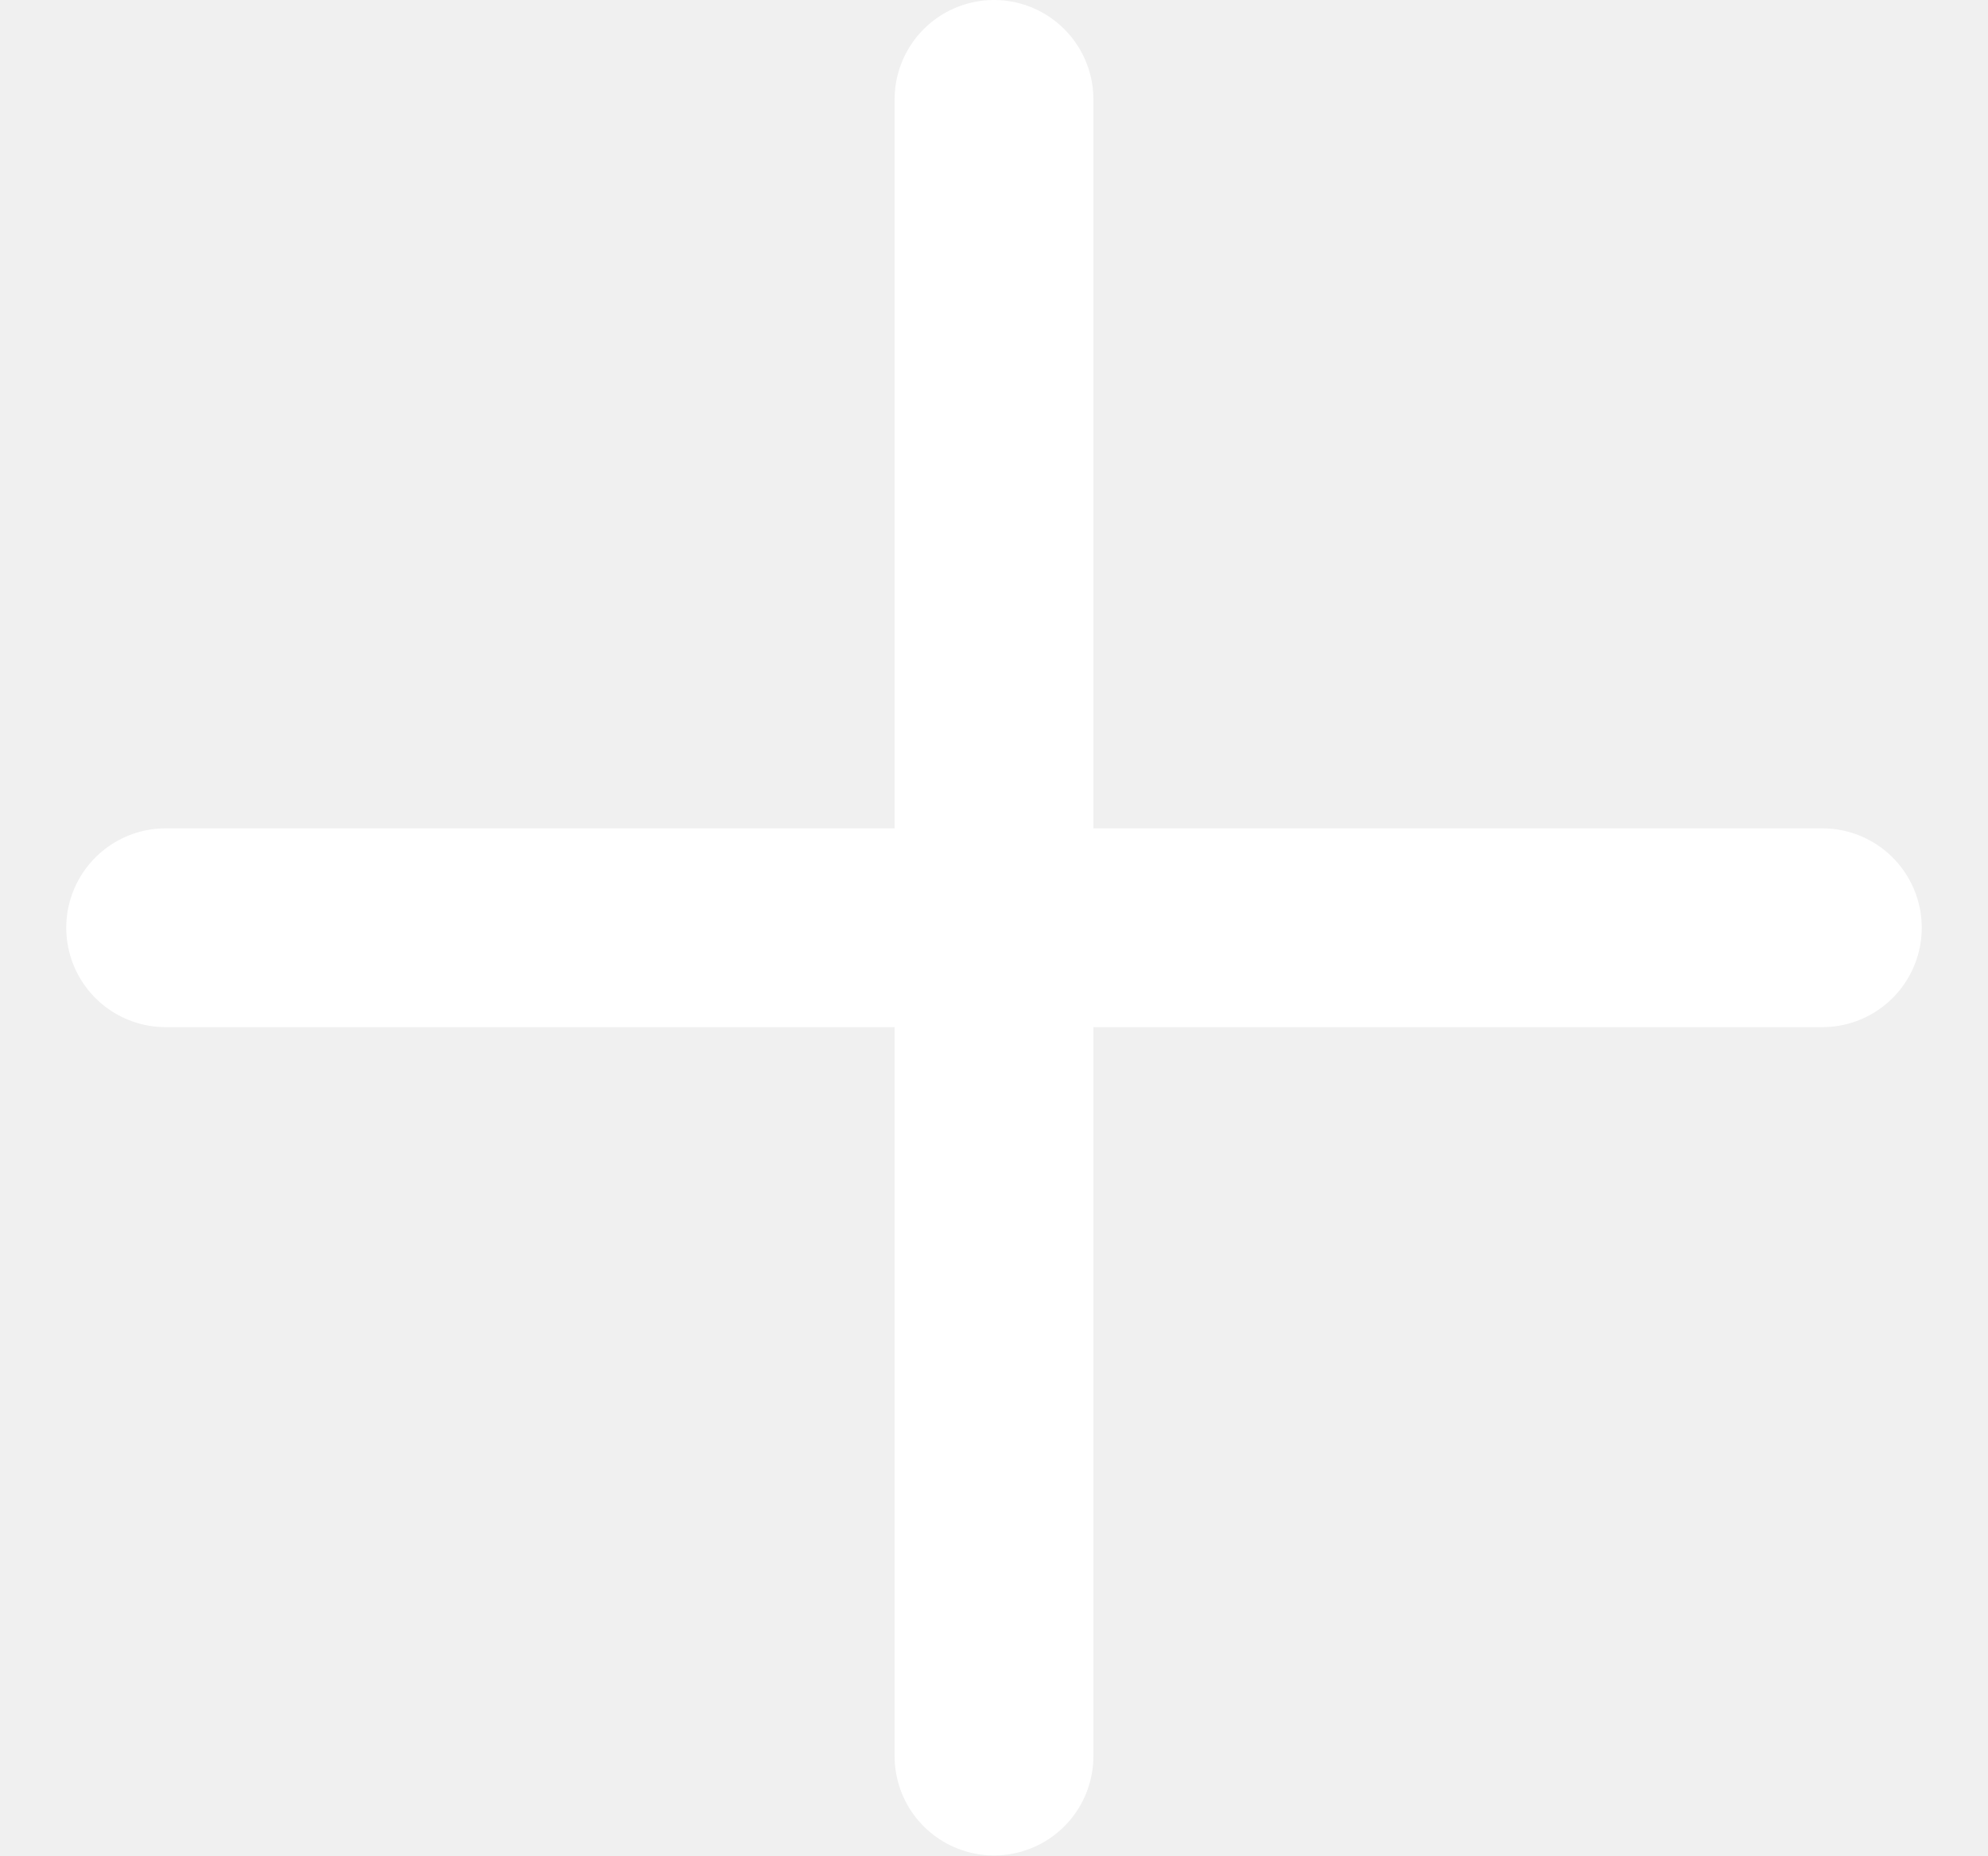
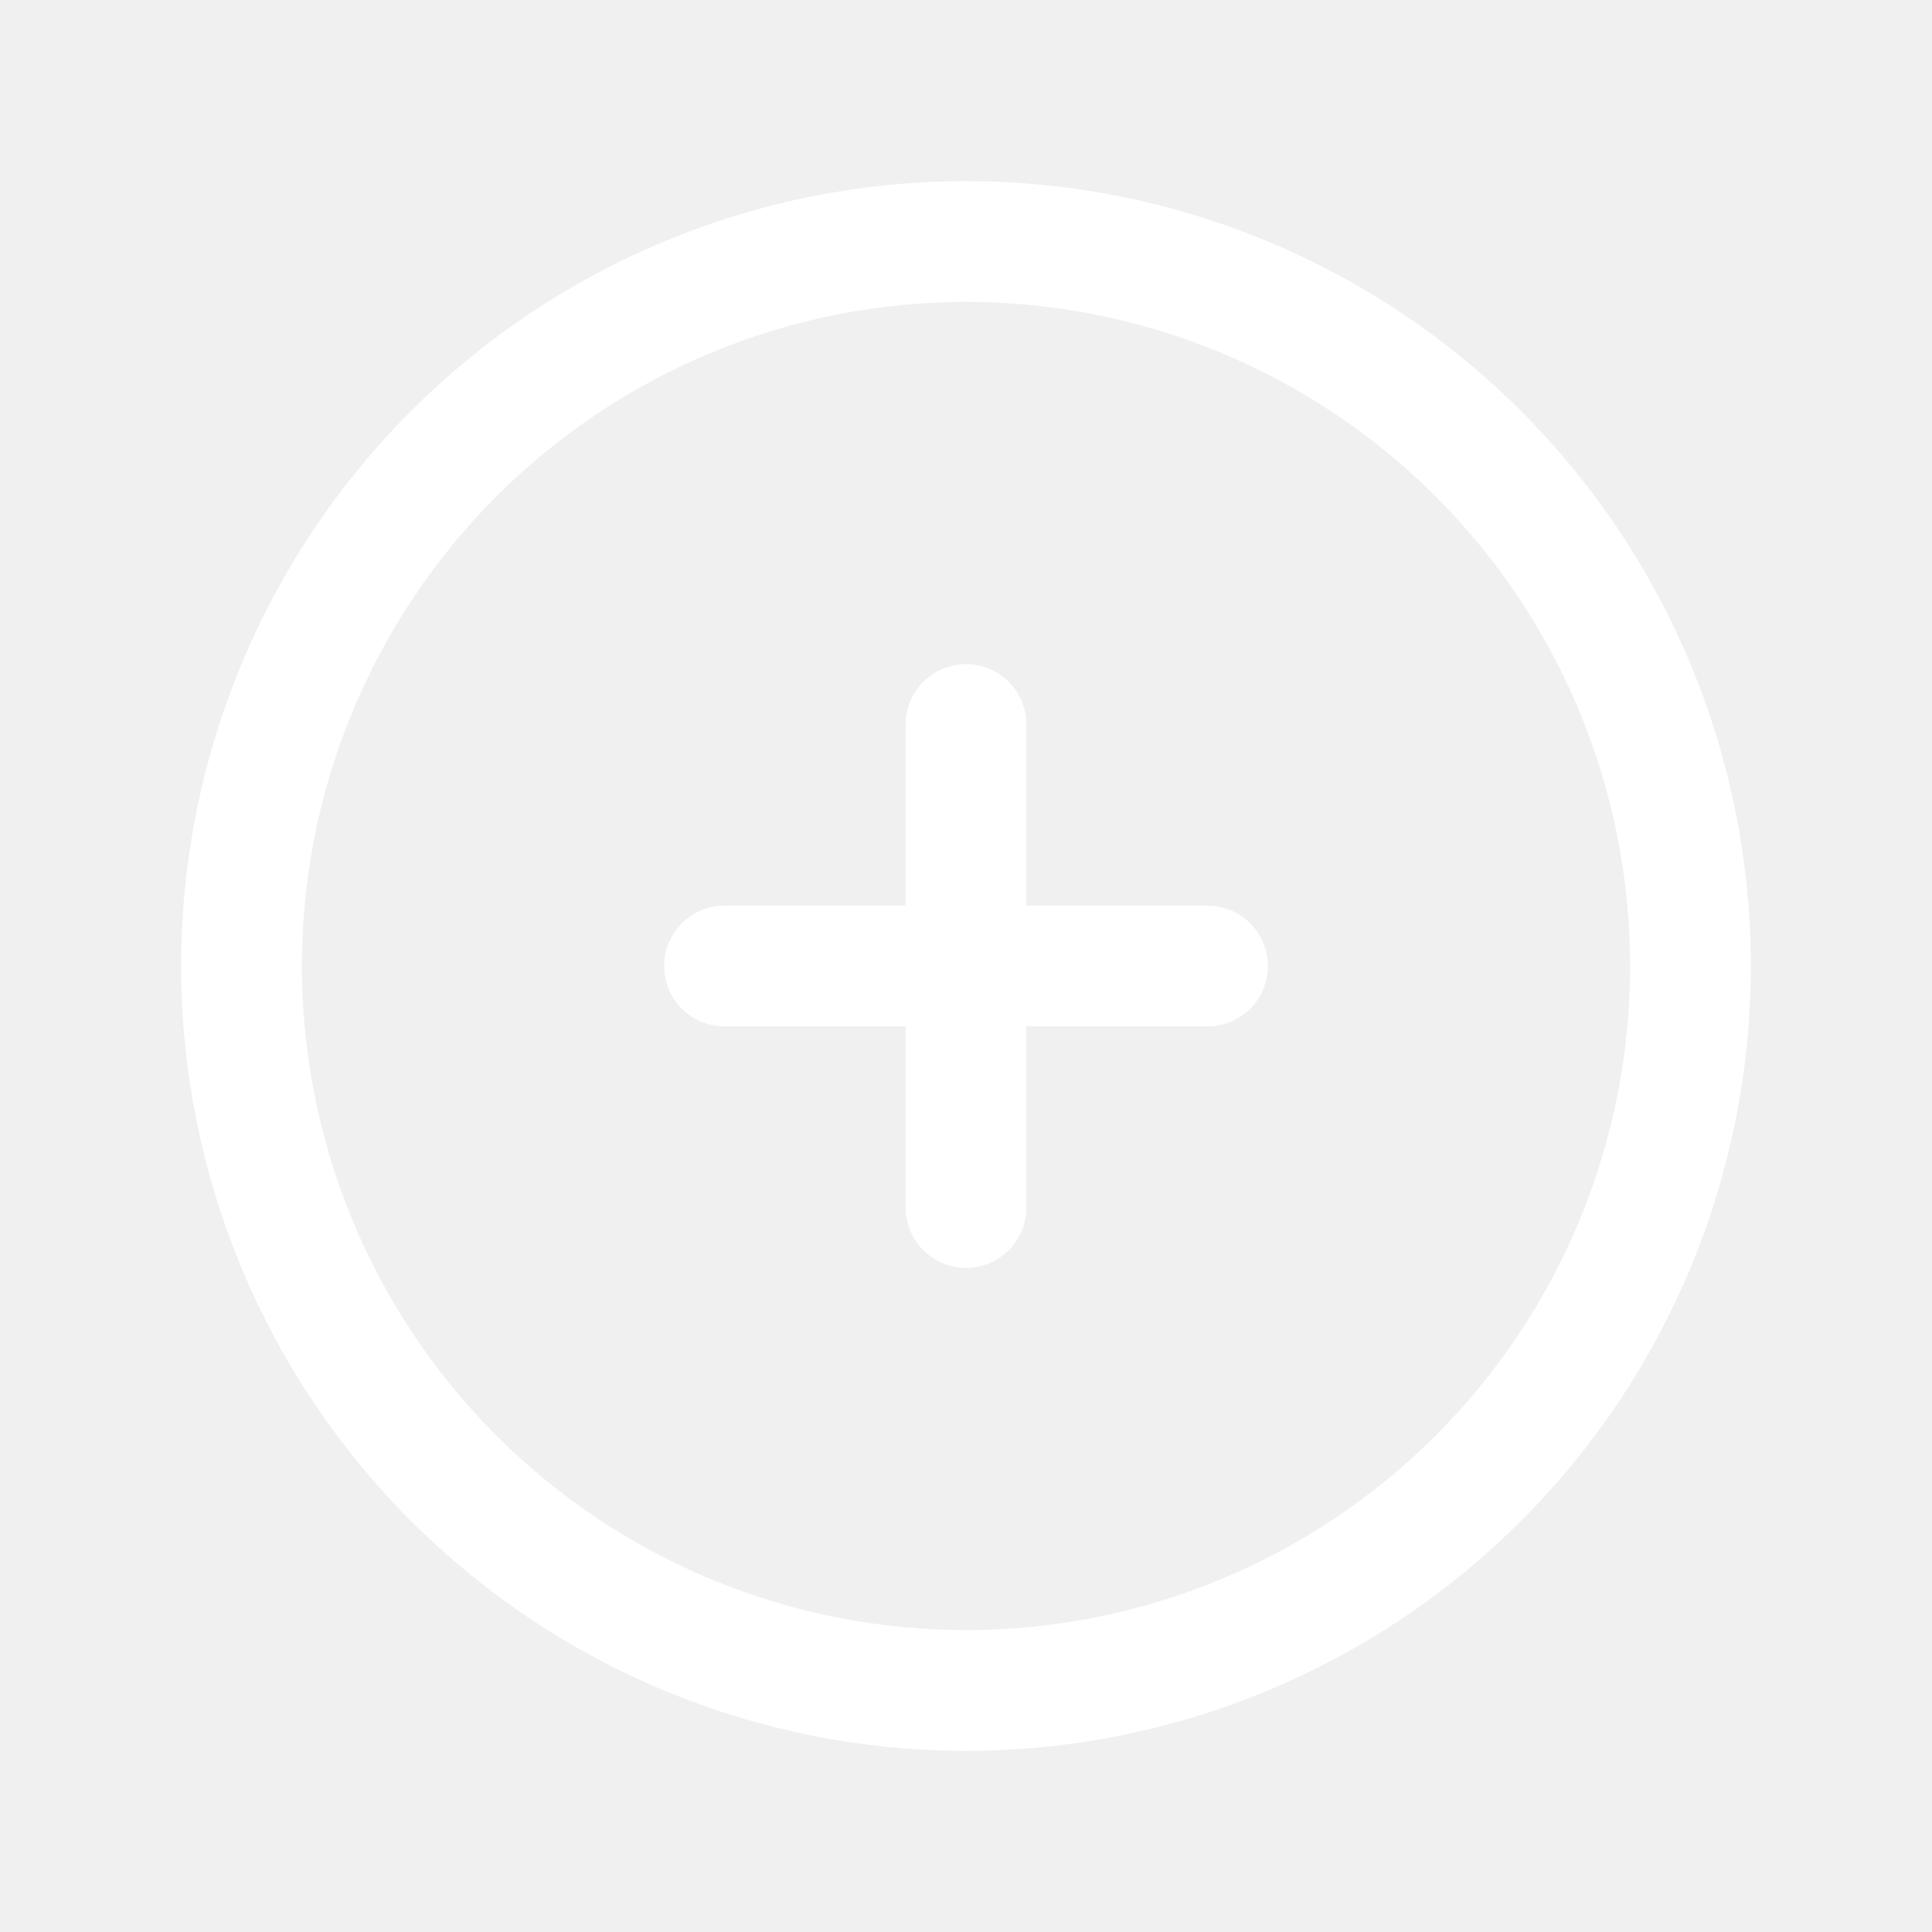
- <svg xmlns="http://www.w3.org/2000/svg" width="15" height="14" viewBox="0 0 15 14" fill="none">
-   <path d="M7.5 0.75V13.25M13.75 7H1.25" stroke="white" stroke-width="1.5" stroke-linecap="round" stroke-linejoin="round" />
+ <svg xmlns="http://www.w3.org/2000/svg" width="24" height="24" viewBox="0 0 24 24" fill="none">
+   <path d="M12 9V15M15 12H9M21 12C21 13.182 20.767 14.352 20.315 15.444C19.863 16.536 19.2 17.528 18.364 18.364C17.528 19.2 16.536 19.863 15.444 20.315C14.352 20.767 13.182 21 12 21C10.818 21 9.648 20.767 8.556 20.315C7.464 19.863 6.472 19.2 5.636 18.364C4.8 17.528 4.137 16.536 3.685 15.444C3.233 14.352 3 13.182 3 12C3 9.613 3.948 7.324 5.636 5.636C7.324 3.948 9.613 3 12 3C14.387 3 16.676 3.948 18.364 5.636C20.052 7.324 21 9.613 21 12Z" stroke="white" stroke-width="1.5" stroke-linecap="round" stroke-linejoin="round" />
</svg>
